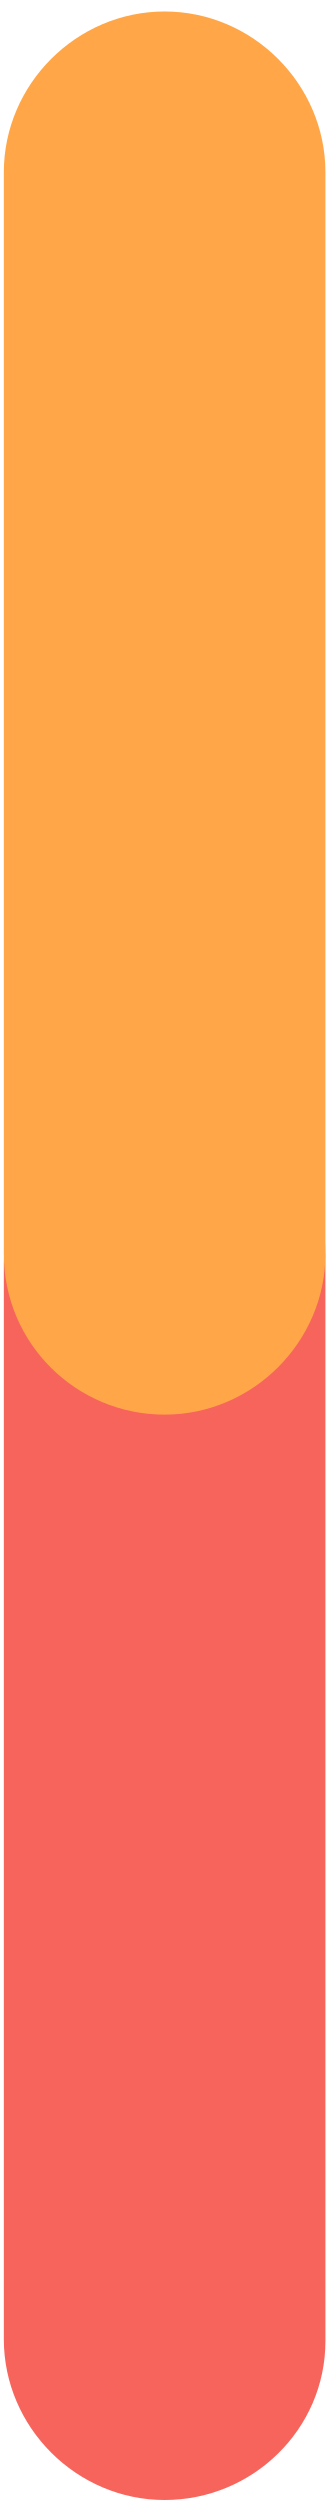
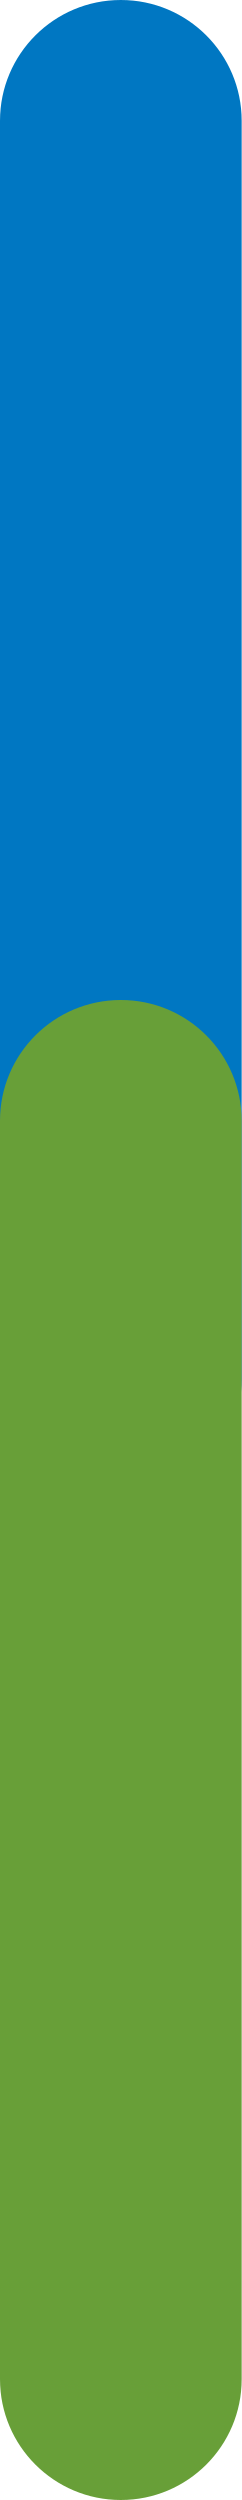
- <svg xmlns="http://www.w3.org/2000/svg" version="1.1" id="レイヤー_1" x="0px" y="0px" viewBox="0 0 17 130.6" style="enable-background:new 0 0 17 130.6;" xml:space="preserve">
-   <style type="text/css">
- 	.st0{fill:#FFA748;}
- 	.st1{fill:#F7645C;}
- </style>
-   <g>
-     <path class="st0" d="M8.6,73.6L8.6,73.6c-4.6,0-8.4-3.8-8.4-8.4V9c0-4.6,3.8-8.4,8.4-8.4l0,0C13.2,0.6,17,4.4,17,9v56.3   C17,69.9,13.2,73.6,8.6,73.6z" />
-     <path class="st1" d="M8.6,130.6L8.6,130.6c-4.6,0-8.4-3.8-8.4-8.4V66c0-4.6,3.8-8.4,8.4-8.4l0,0c4.6,0,8.4,3.8,8.4,8.4v56.3   C17,126.9,13.2,130.6,8.6,130.6z" />
-     <path class="st0" d="M8.6,73.9c-4.6,0-8.4-3.7-8.4-8.4s3.7-8.4,8.4-8.4s8.4,3.7,8.4,8.4l0,0C17,70.1,13.2,73.9,8.6,73.9L8.6,73.9z" />
-   </g>
+ <svg xmlns="http://www.w3.org/2000/svg" width="29" height="300" viewBox="0 0 29 300" fill="none">
+   <rect width="29" height="180" rx="14.5" fill="#0077C2" />
+   <rect y="120" width="29" height="180" rx="14.5" fill="#689F38" />
</svg>
